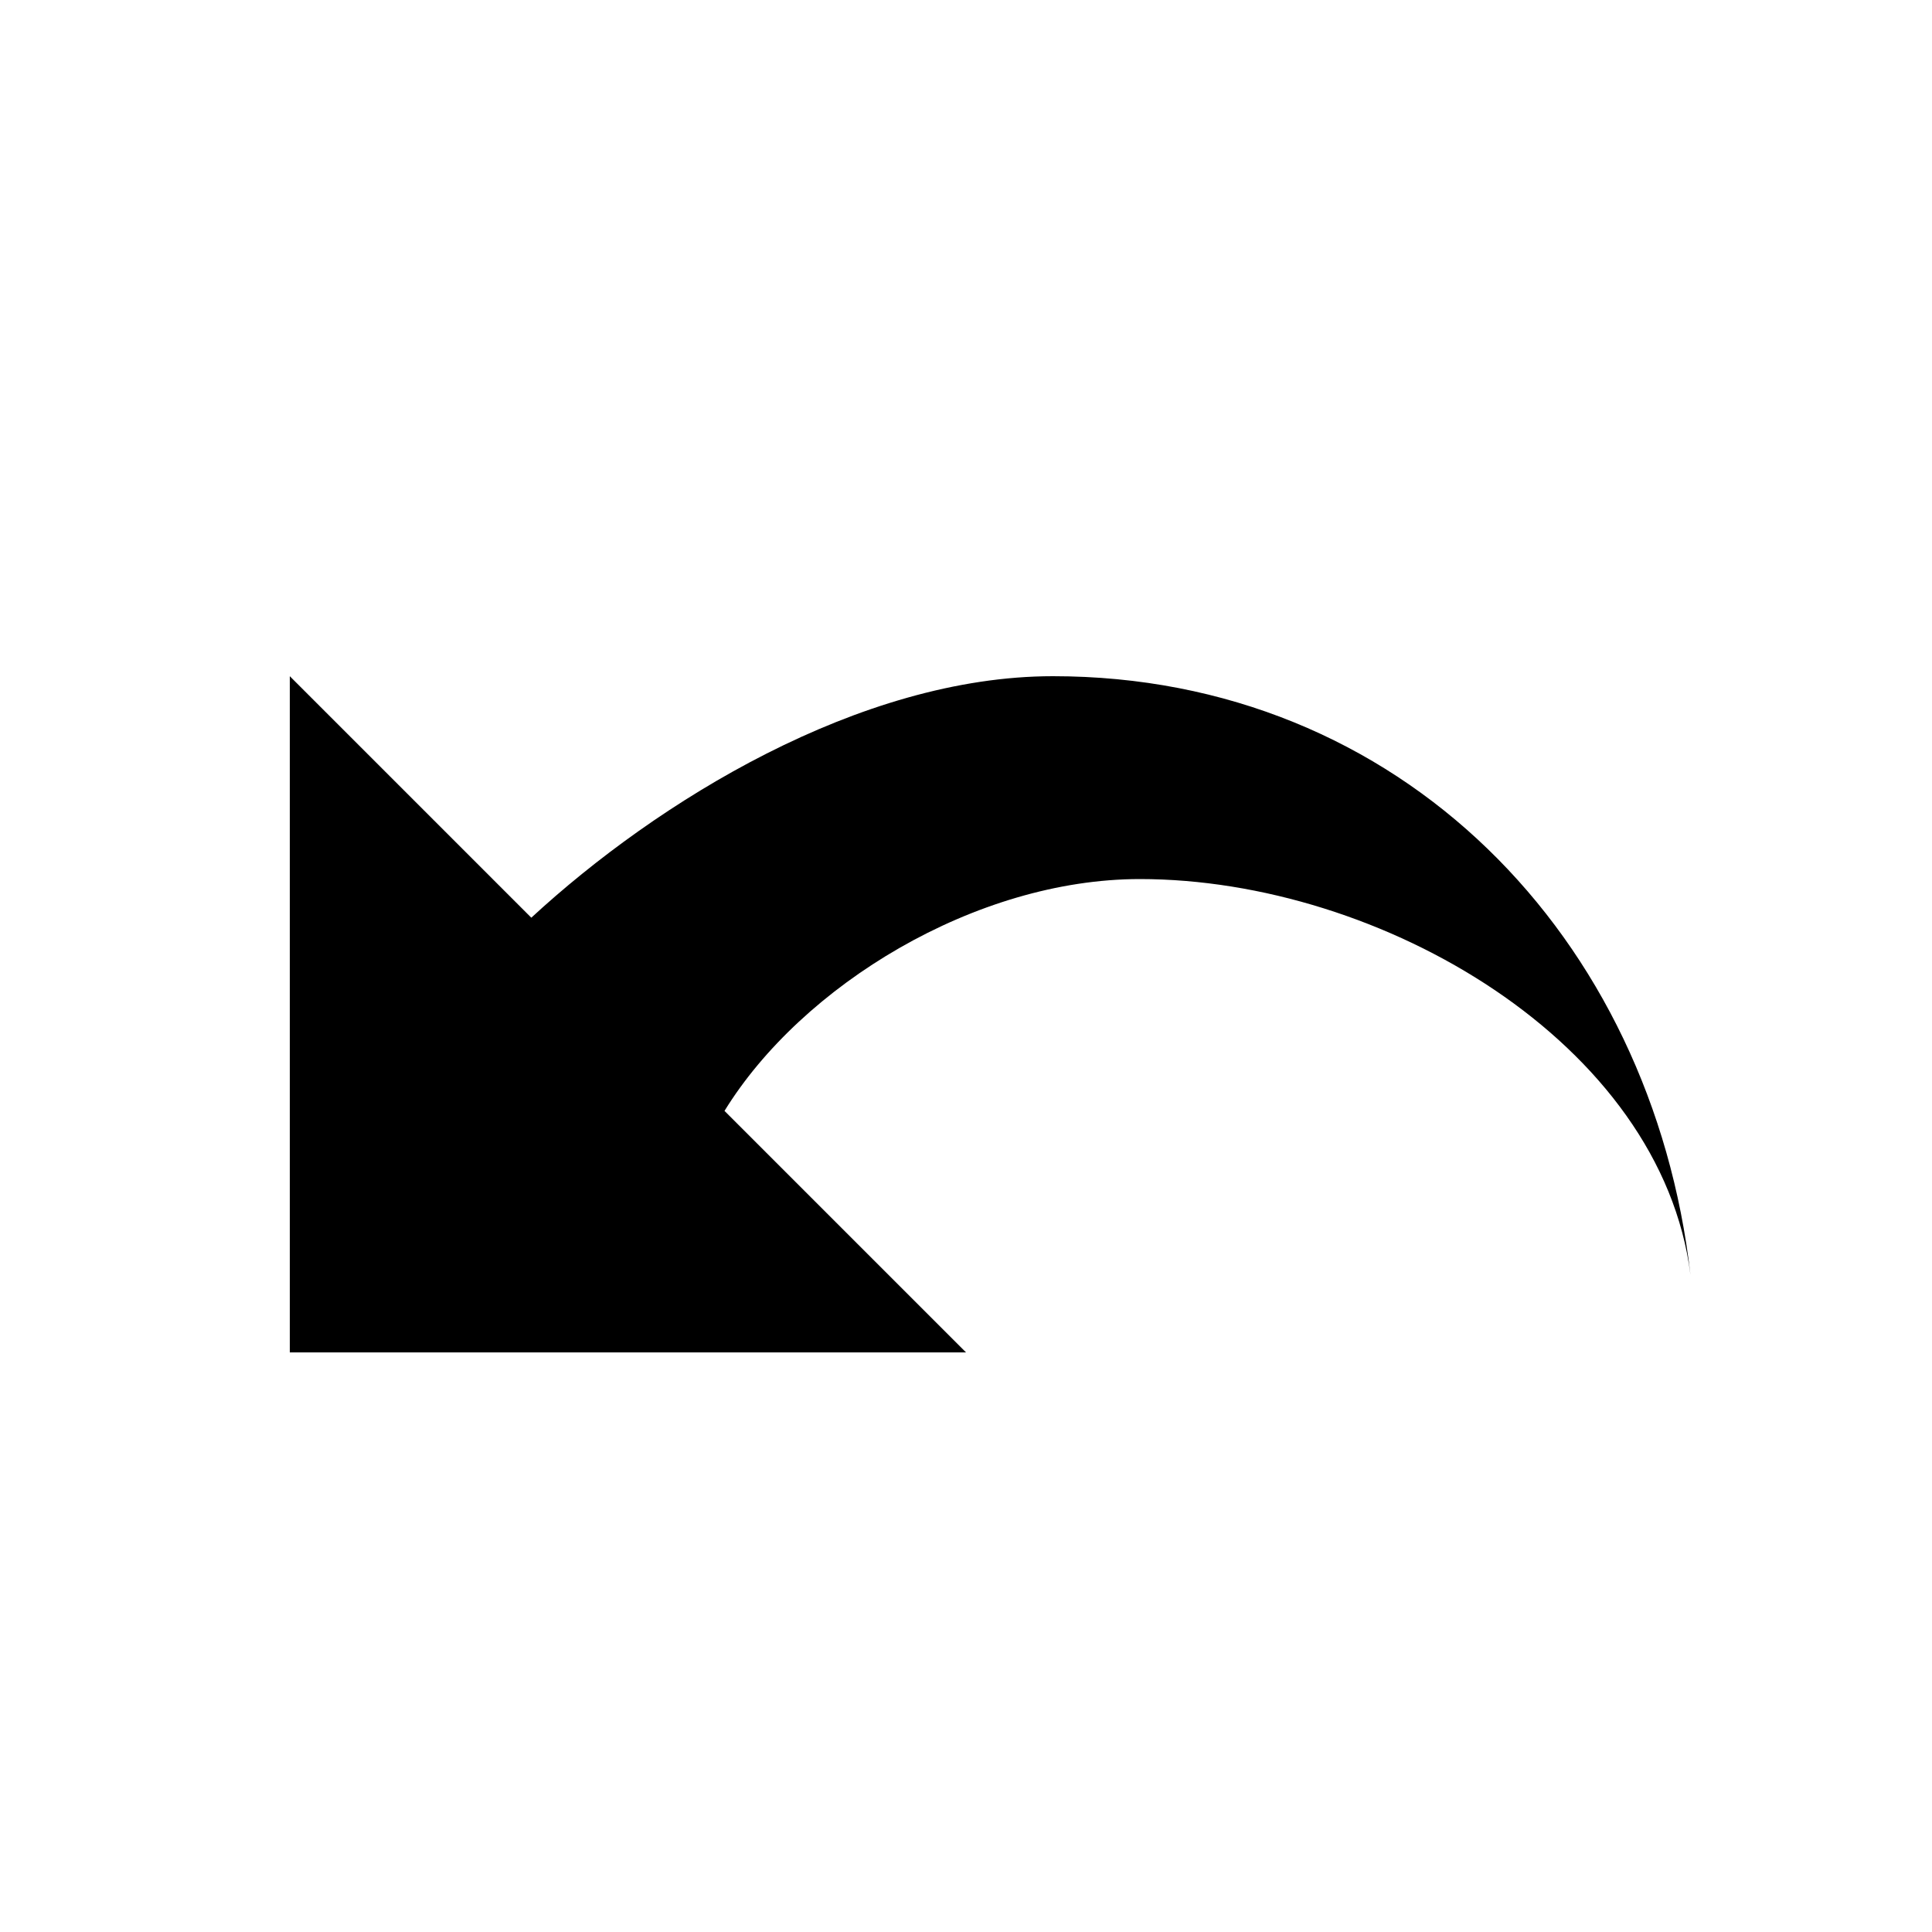
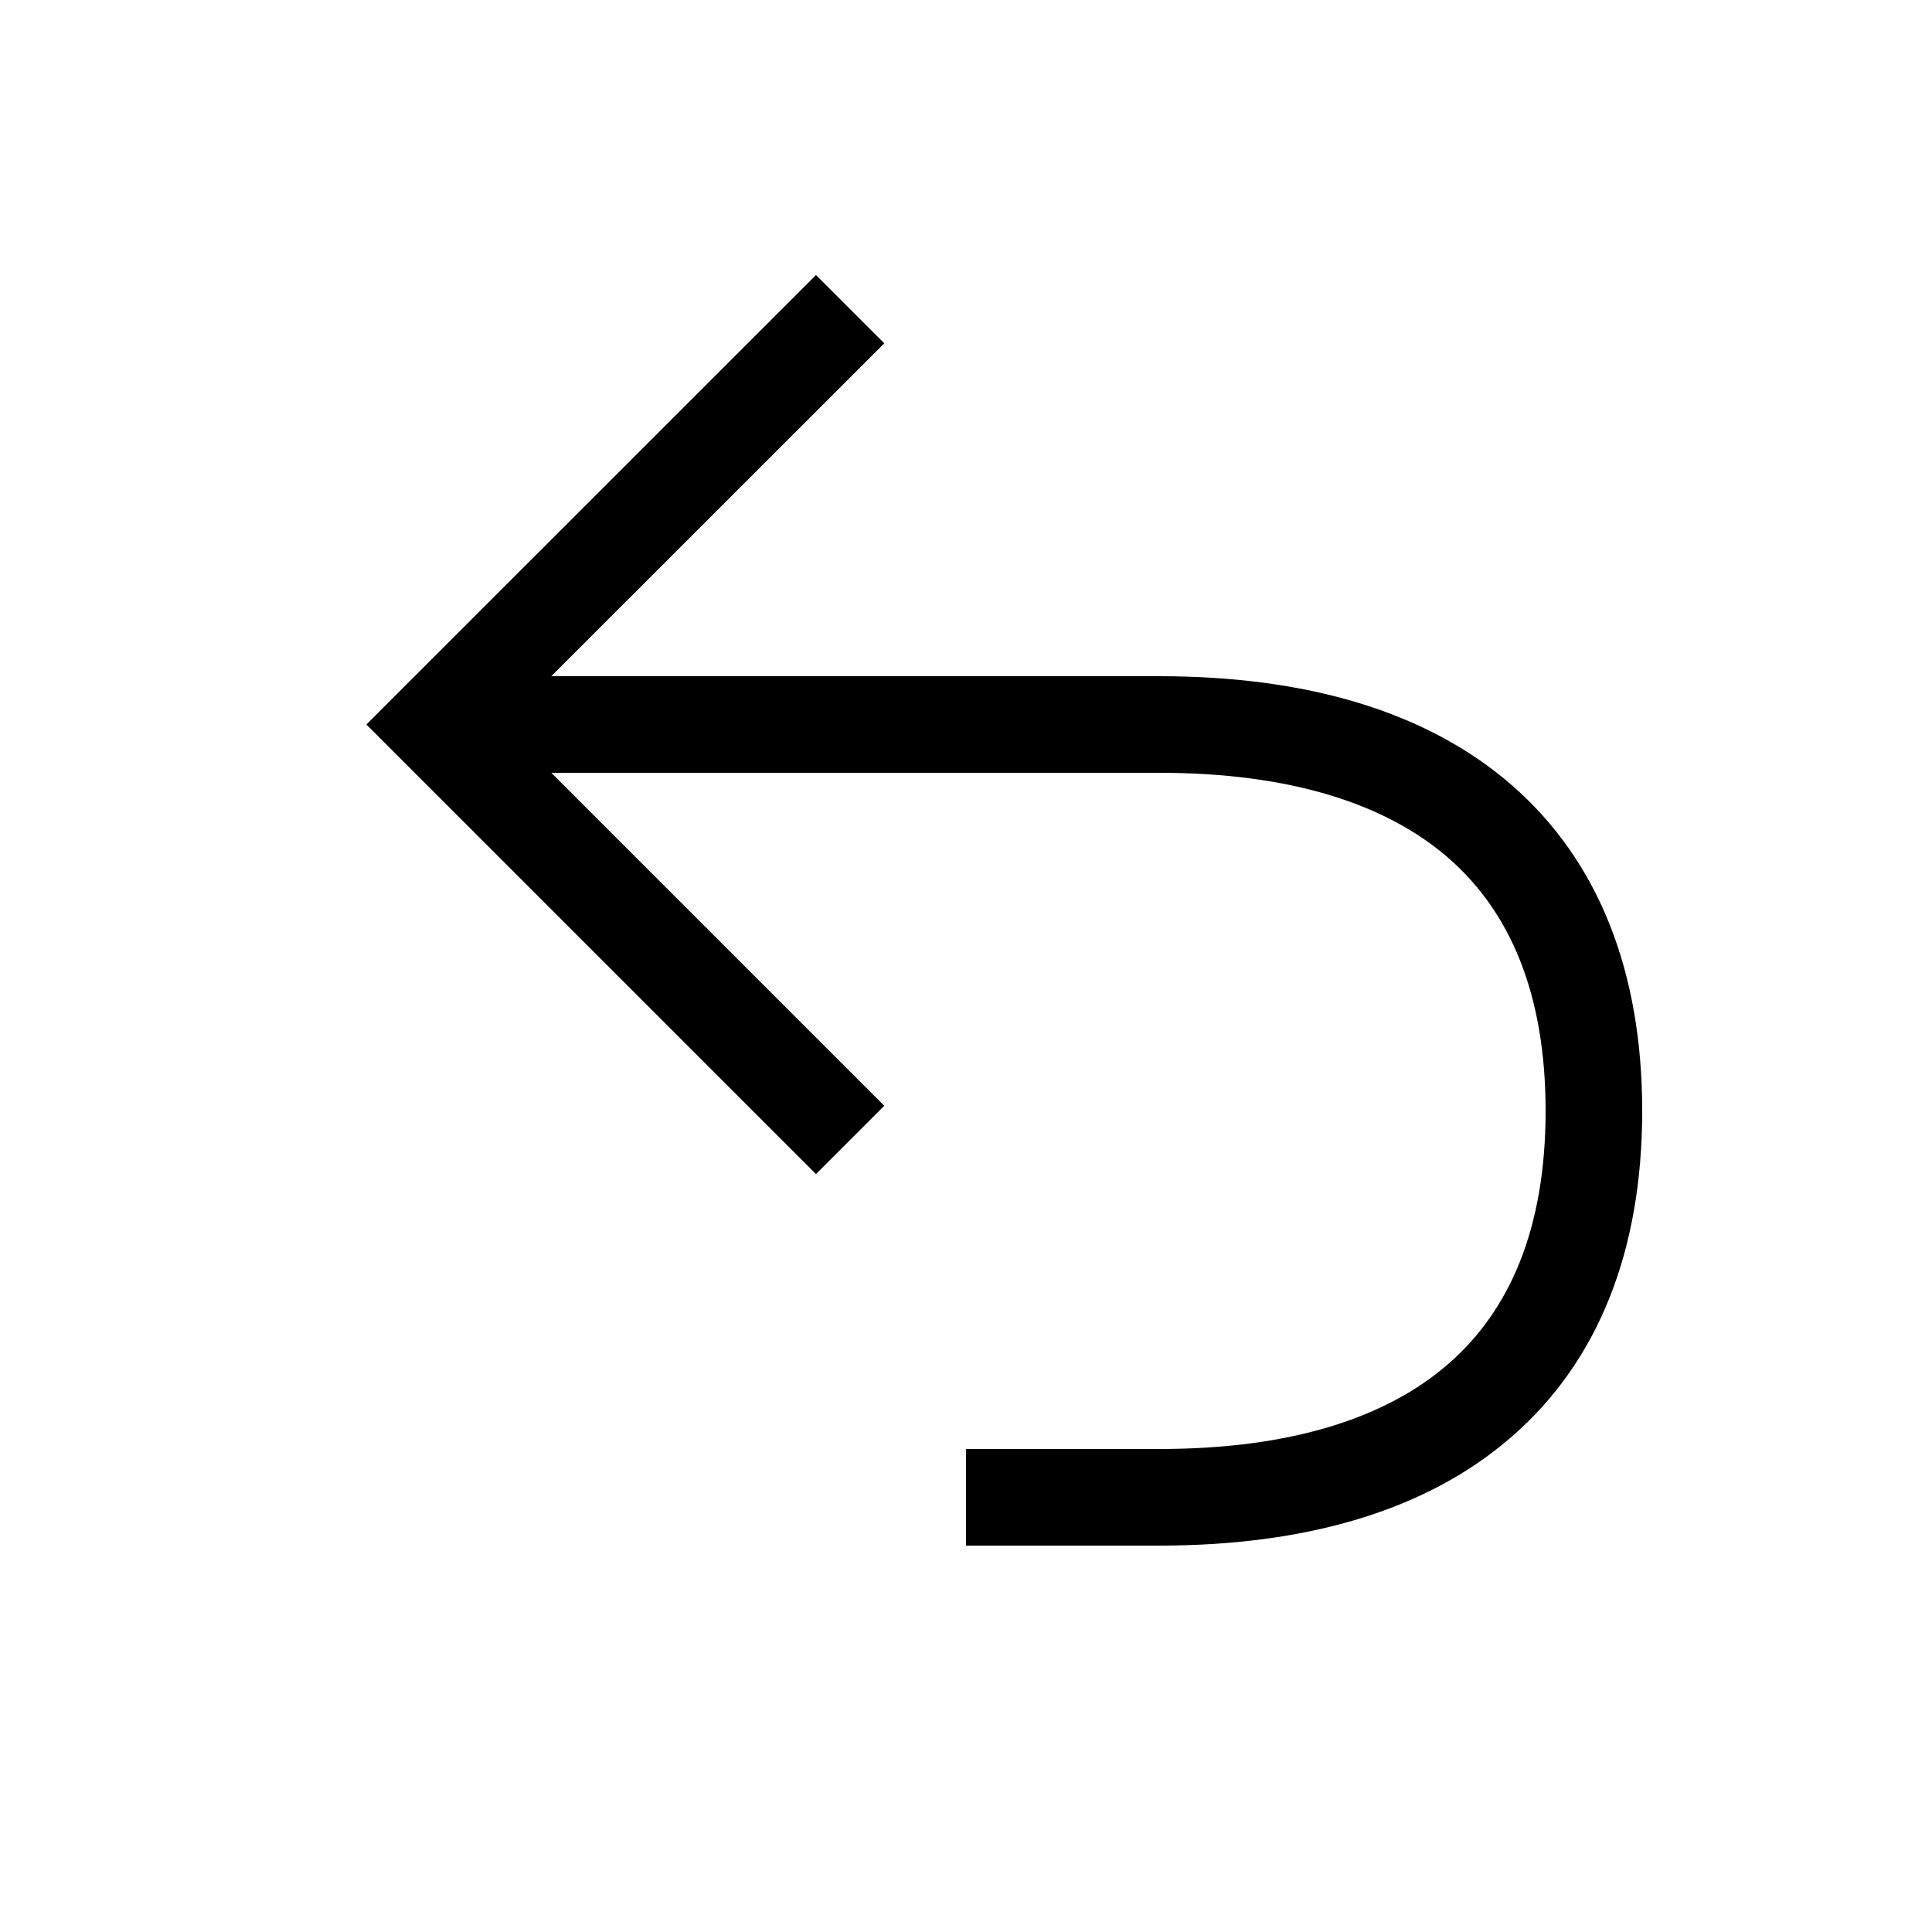
- <svg xmlns="http://www.w3.org/2000/svg" width="20" height="20" fill="none" viewBox="0 0 20 20">
-   <path fill="#000" d="M10.9 7c-2 0-4.1 1.3-5.4 2.5L3 7v7h7l-2.5-2.5c.8-1.3 2.6-2.4 4.3-2.4 2.5 0 5.4 1.7 5.7 4.1-.4-3.5-3-6.2-6.6-6.2Z" />
+ <svg xmlns="http://www.w3.org/2000/svg" width="20" height="20" viewBox="0 0 20 20" fill="none">
+   <path d="m5.707 8 3.447 3.447-.707.707L3.793 7.5l4.654-4.653.707.707L5.707 7H12c1.5 0 2.76.353 3.65 1.128.903.786 1.35 1.939 1.35 3.372 0 1.434-.447 2.587-1.35 3.372C14.76 15.648 13.5 16 12 16h-2v-1h2c1.36 0 2.35-.32 2.994-.882C15.627 13.568 16 12.72 16 11.5s-.373-2.067-1.006-2.618C14.35 8.322 13.36 8 12 8H5.707Z" fill="#000" />
</svg>
